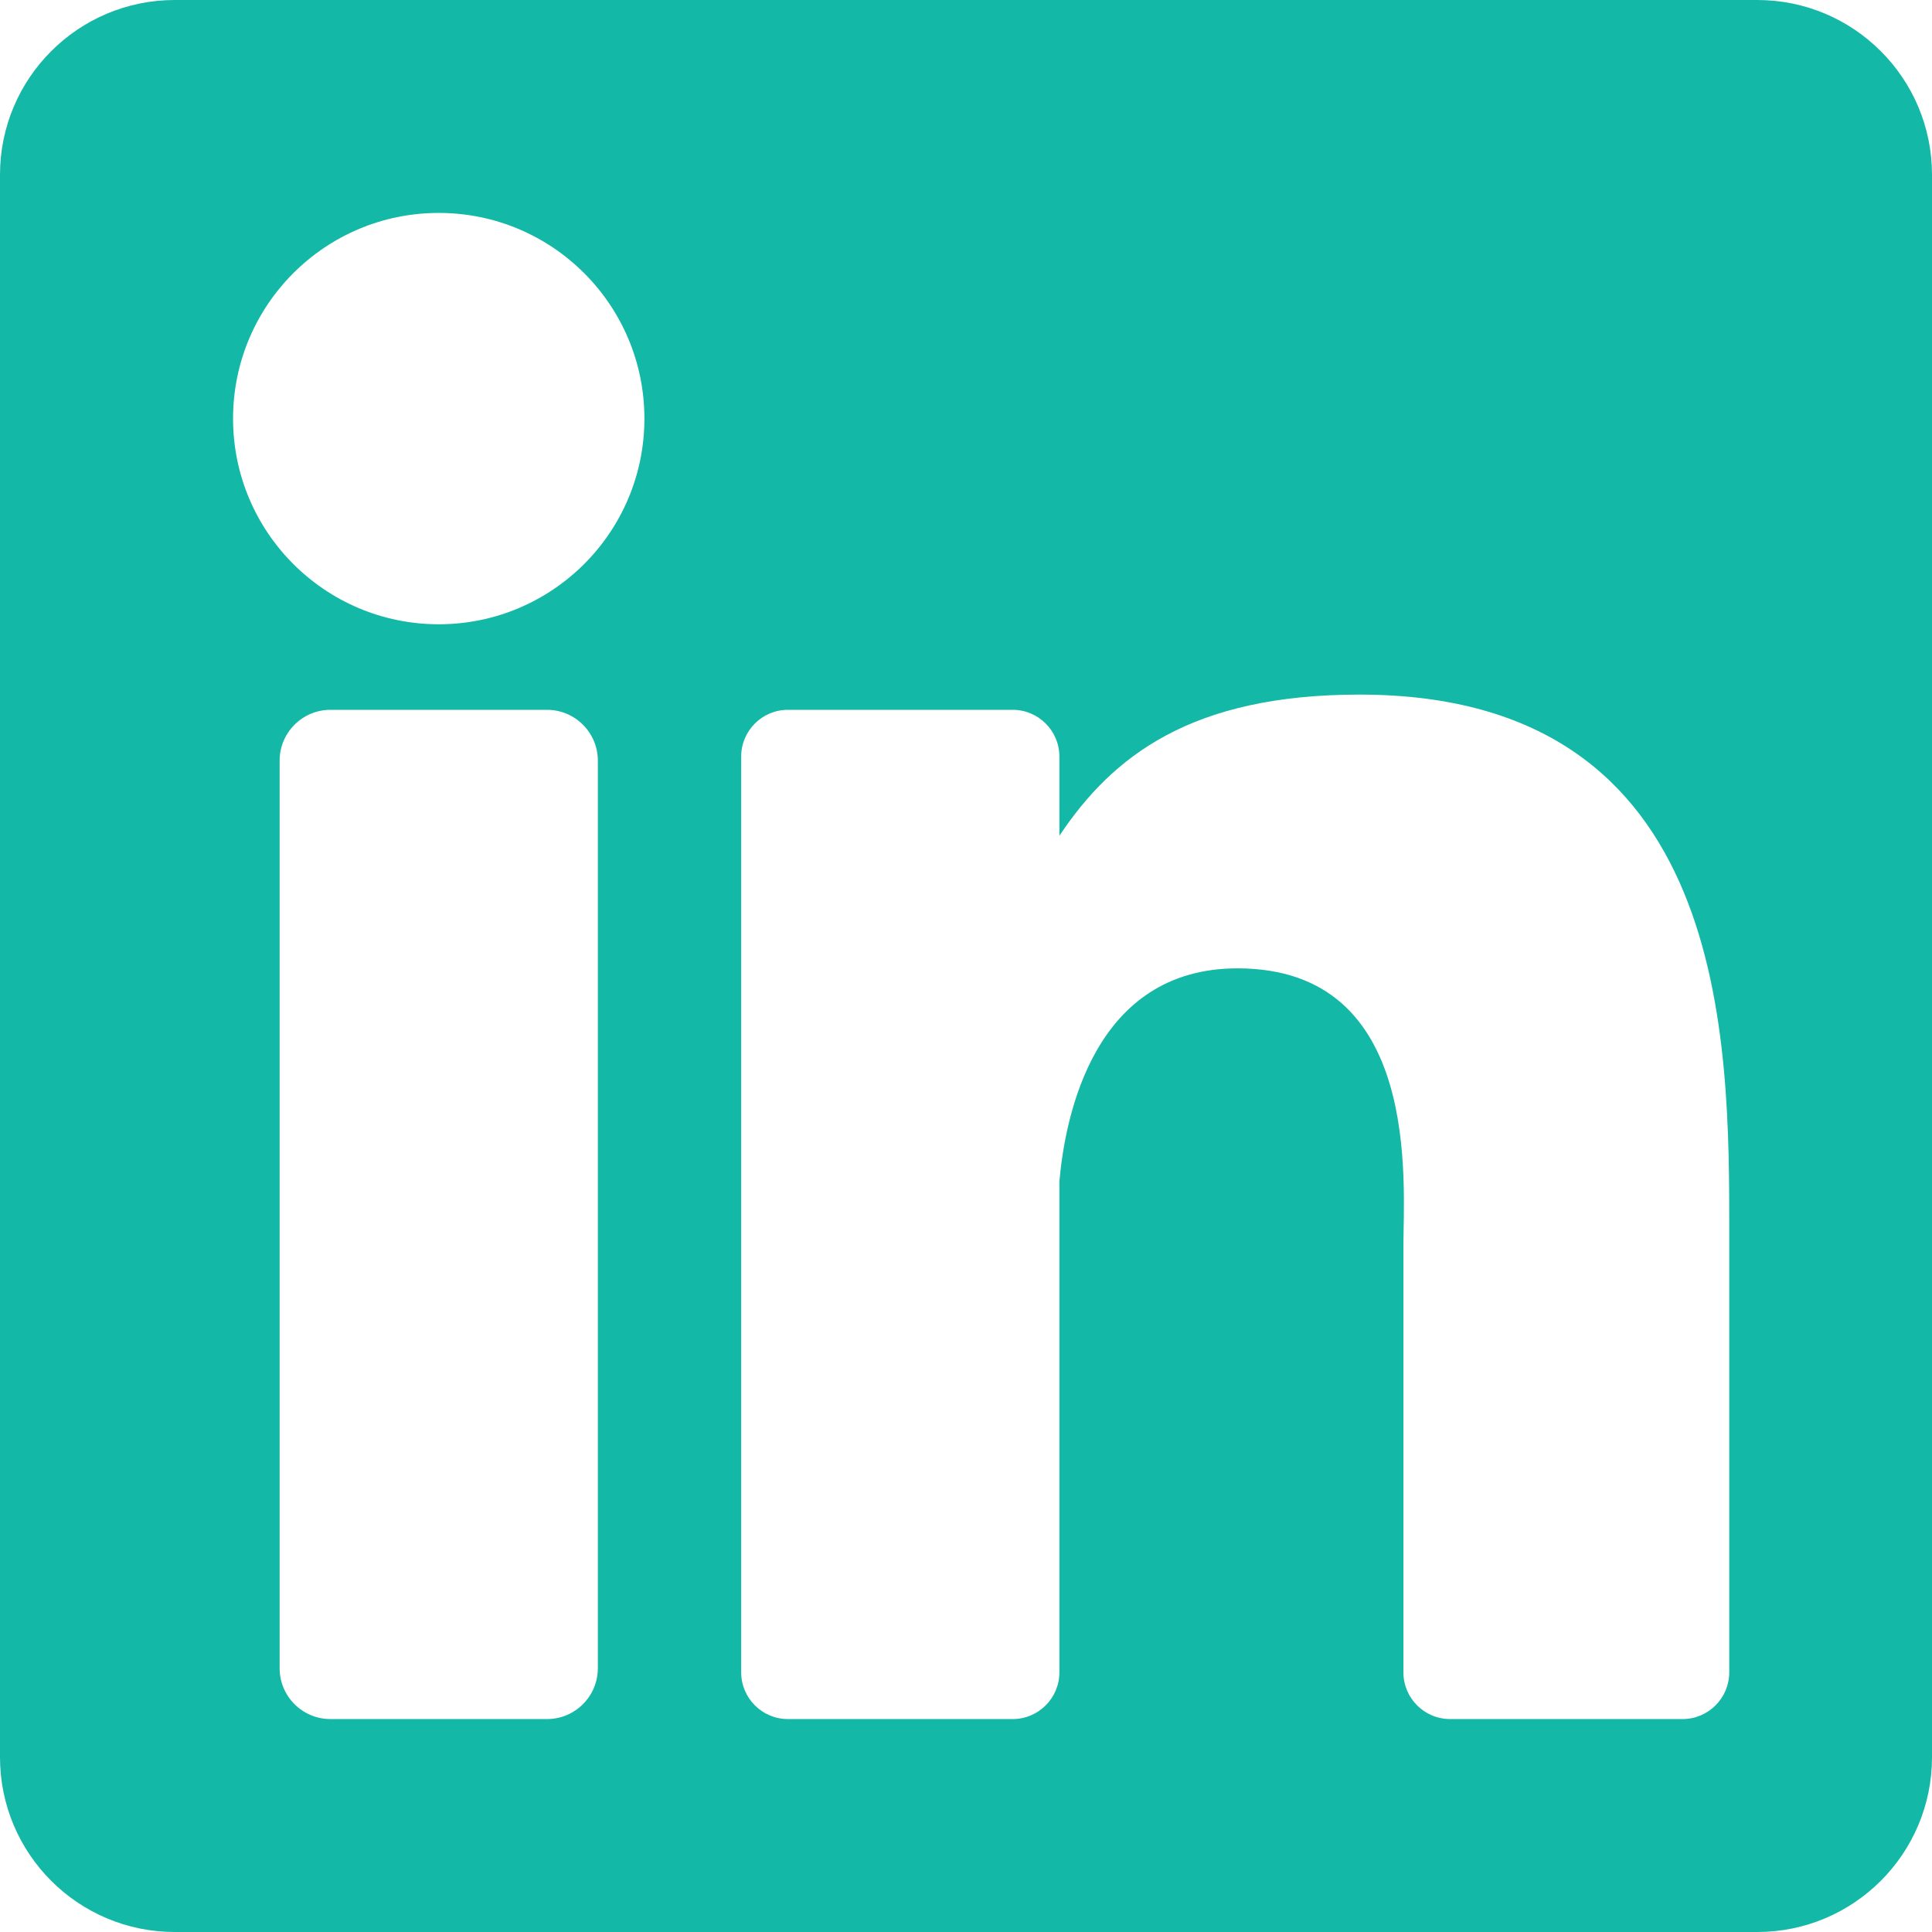
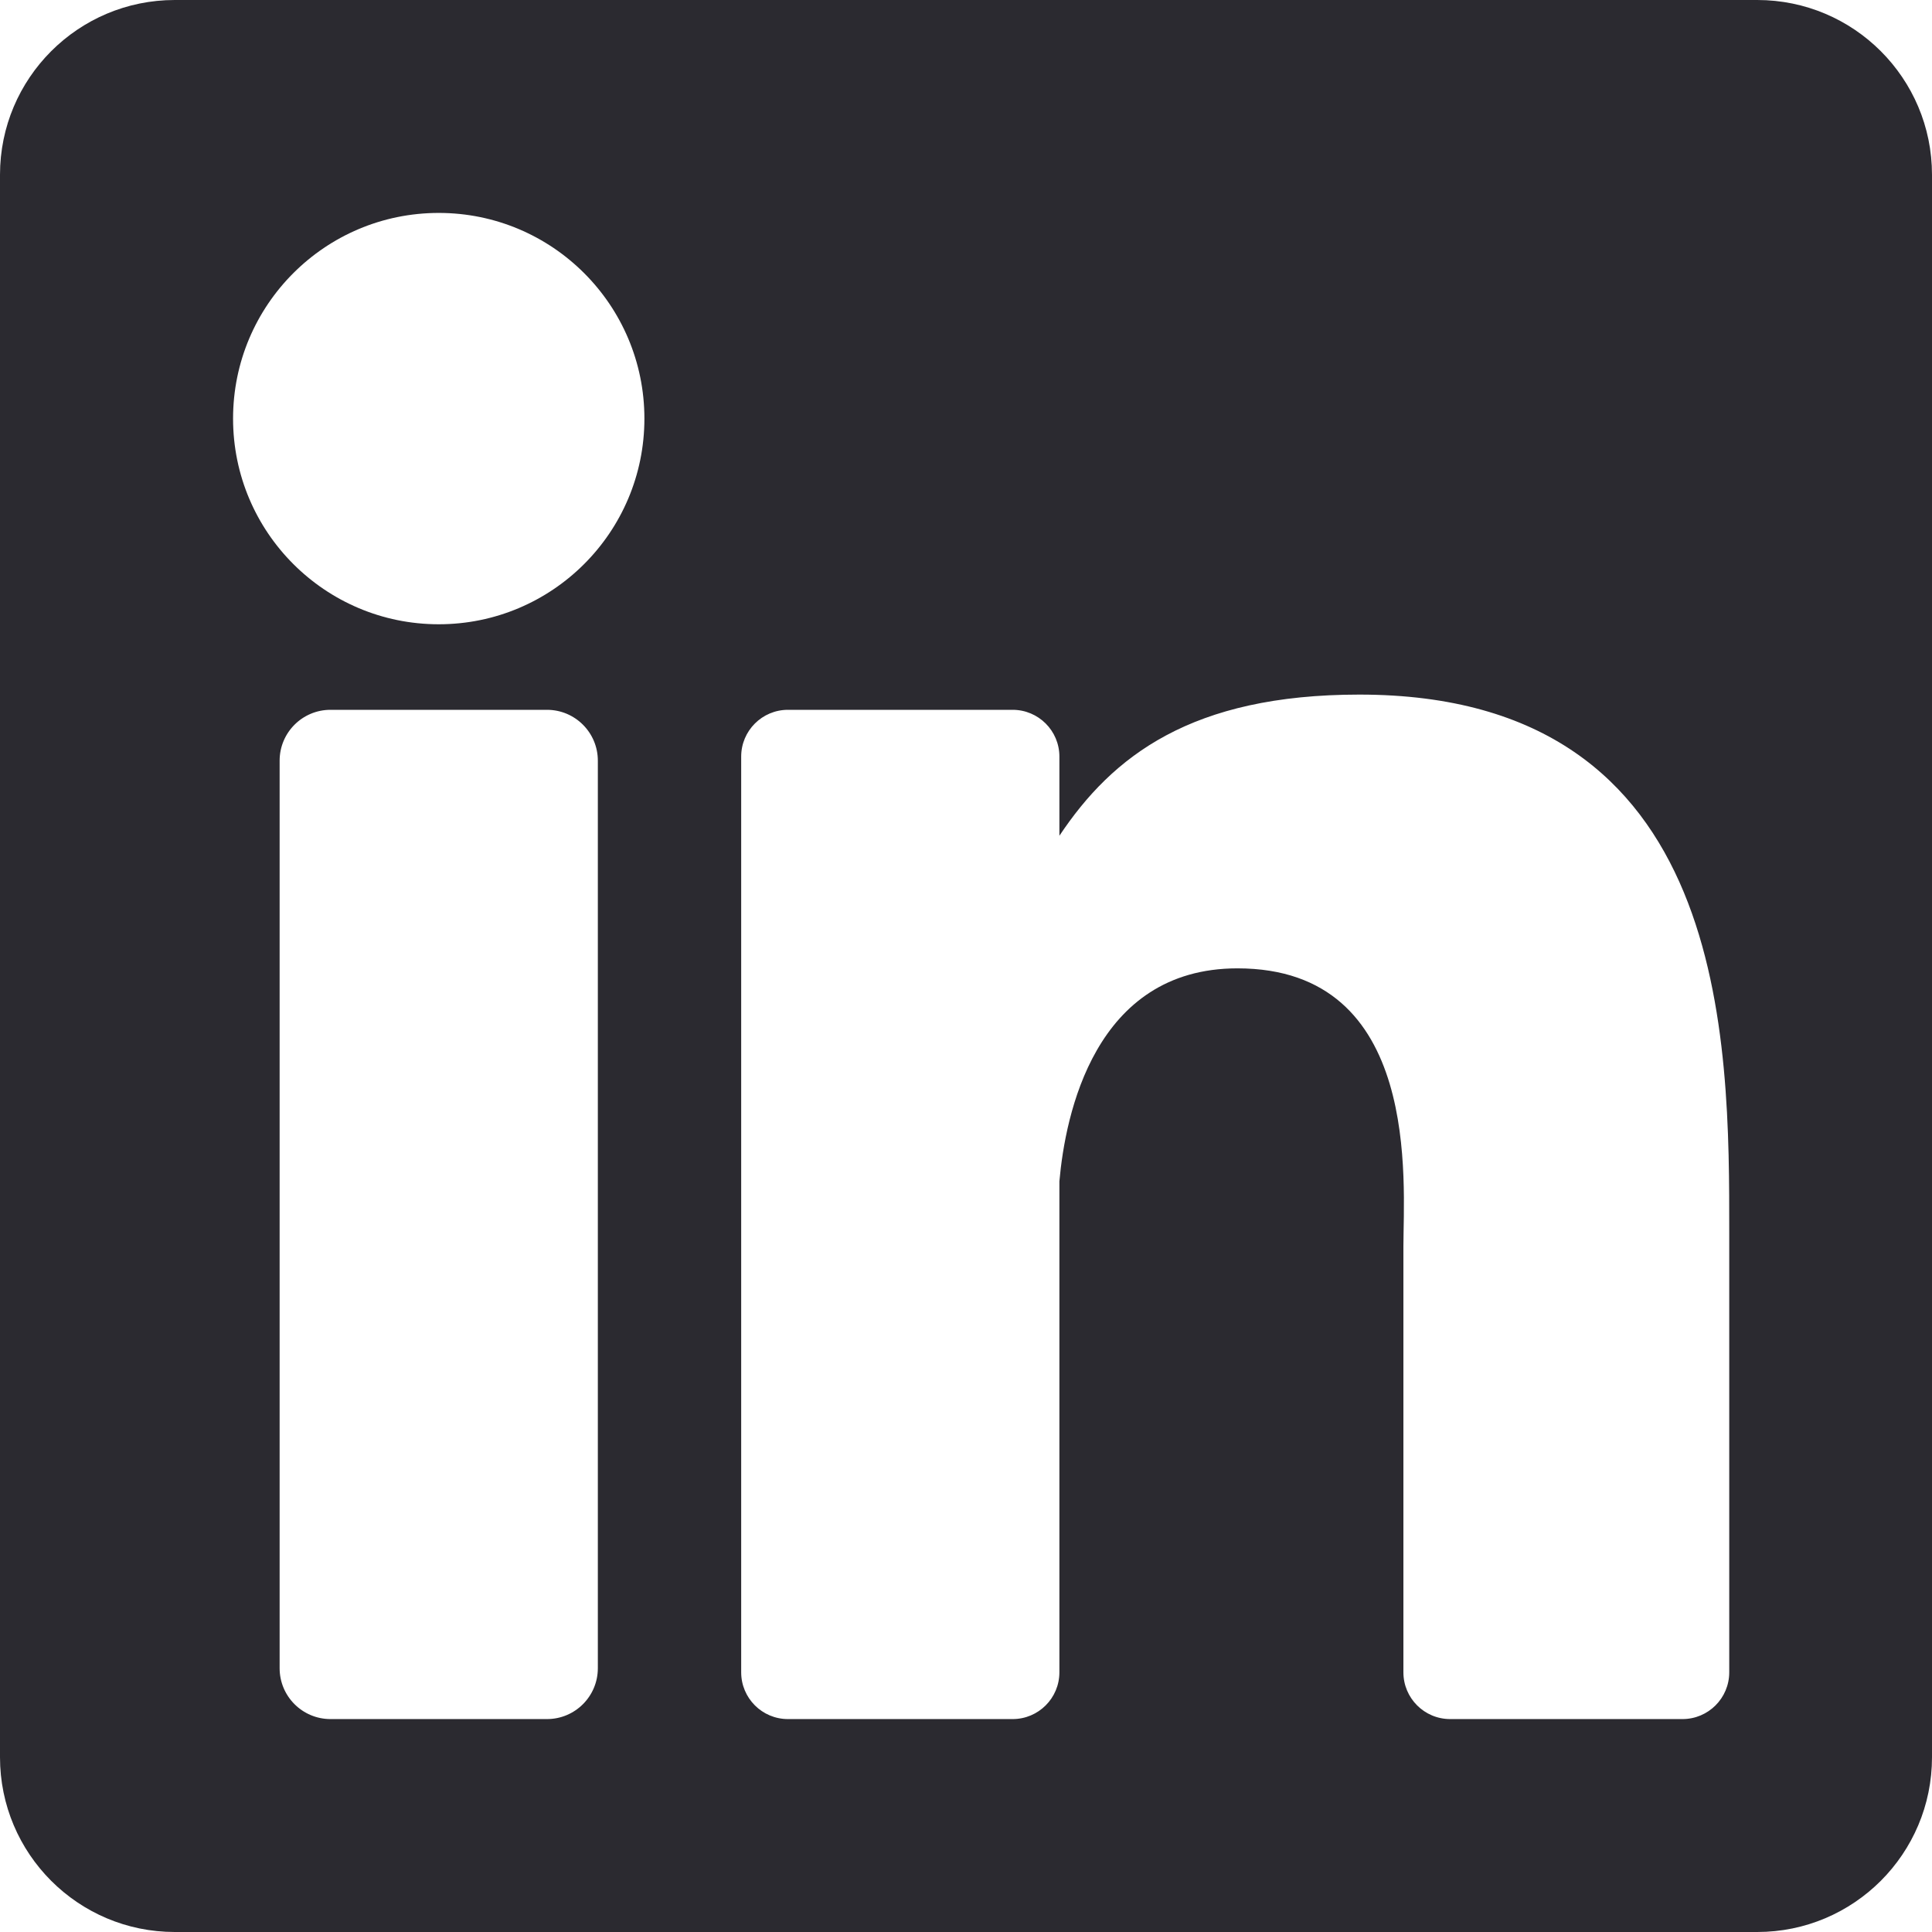
<svg xmlns="http://www.w3.org/2000/svg" height="800px" width="800px" version="1.1" id="Layer_1" viewBox="0 0 382 382" xml:space="preserve">
-   <path style="fill:#14b8a6;" d="M347.445,0H34.555C15.471,0,0,15.471,0,34.555v312.889C0,366.529,15.471,382,34.555,382h312.889  C366.529,382,382,366.529,382,347.444V34.555C382,15.471,366.529,0,347.445,0z M118.207,329.844c0,5.554-4.502,10.056-10.056,10.056  H65.345c-5.554,0-10.056-4.502-10.056-10.056V150.403c0-5.554,4.502-10.056,10.056-10.056h42.806  c5.554,0,10.056,4.502,10.056,10.056V329.844z M86.748,123.432c-22.459,0-40.666-18.207-40.666-40.666S64.289,42.1,86.748,42.1  s40.666,18.207,40.666,40.666S109.208,123.432,86.748,123.432z M341.91,330.654c0,5.106-4.14,9.246-9.246,9.246H286.73  c-5.106,0-9.246-4.14-9.246-9.246v-84.168c0-12.556,3.683-55.021-32.813-55.021c-28.309,0-34.051,29.066-35.204,42.11v97.079  c0,5.106-4.139,9.246-9.246,9.246h-44.426c-5.106,0-9.246-4.14-9.246-9.246V149.593c0-5.106,4.14-9.246,9.246-9.246h44.426  c5.106,0,9.246,4.14,9.246,9.246v15.655c10.497-15.753,26.097-27.912,59.312-27.912c73.552,0,73.131,68.716,73.131,106.472  L341.91,330.654L341.91,330.654z" />
+   <path style="fill:#2b2a30;" d="M347.445,0H34.555C15.471,0,0,15.471,0,34.555v312.889C0,366.529,15.471,382,34.555,382h312.889  C366.529,382,382,366.529,382,347.444V34.555C382,15.471,366.529,0,347.445,0z M118.207,329.844c0,5.554-4.502,10.056-10.056,10.056  H65.345c-5.554,0-10.056-4.502-10.056-10.056V150.403c0-5.554,4.502-10.056,10.056-10.056h42.806  c5.554,0,10.056,4.502,10.056,10.056V329.844z M86.748,123.432c-22.459,0-40.666-18.207-40.666-40.666S64.289,42.1,86.748,42.1  s40.666,18.207,40.666,40.666S109.208,123.432,86.748,123.432z M341.91,330.654c0,5.106-4.14,9.246-9.246,9.246H286.73  c-5.106,0-9.246-4.14-9.246-9.246v-84.168c0-12.556,3.683-55.021-32.813-55.021c-28.309,0-34.051,29.066-35.204,42.11v97.079  c0,5.106-4.139,9.246-9.246,9.246h-44.426c-5.106,0-9.246-4.14-9.246-9.246V149.593c0-5.106,4.14-9.246,9.246-9.246h44.426  c5.106,0,9.246,4.14,9.246,9.246v15.655c10.497-15.753,26.097-27.912,59.312-27.912c73.552,0,73.131,68.716,73.131,106.472  L341.91,330.654L341.91,330.654z" />
</svg>
